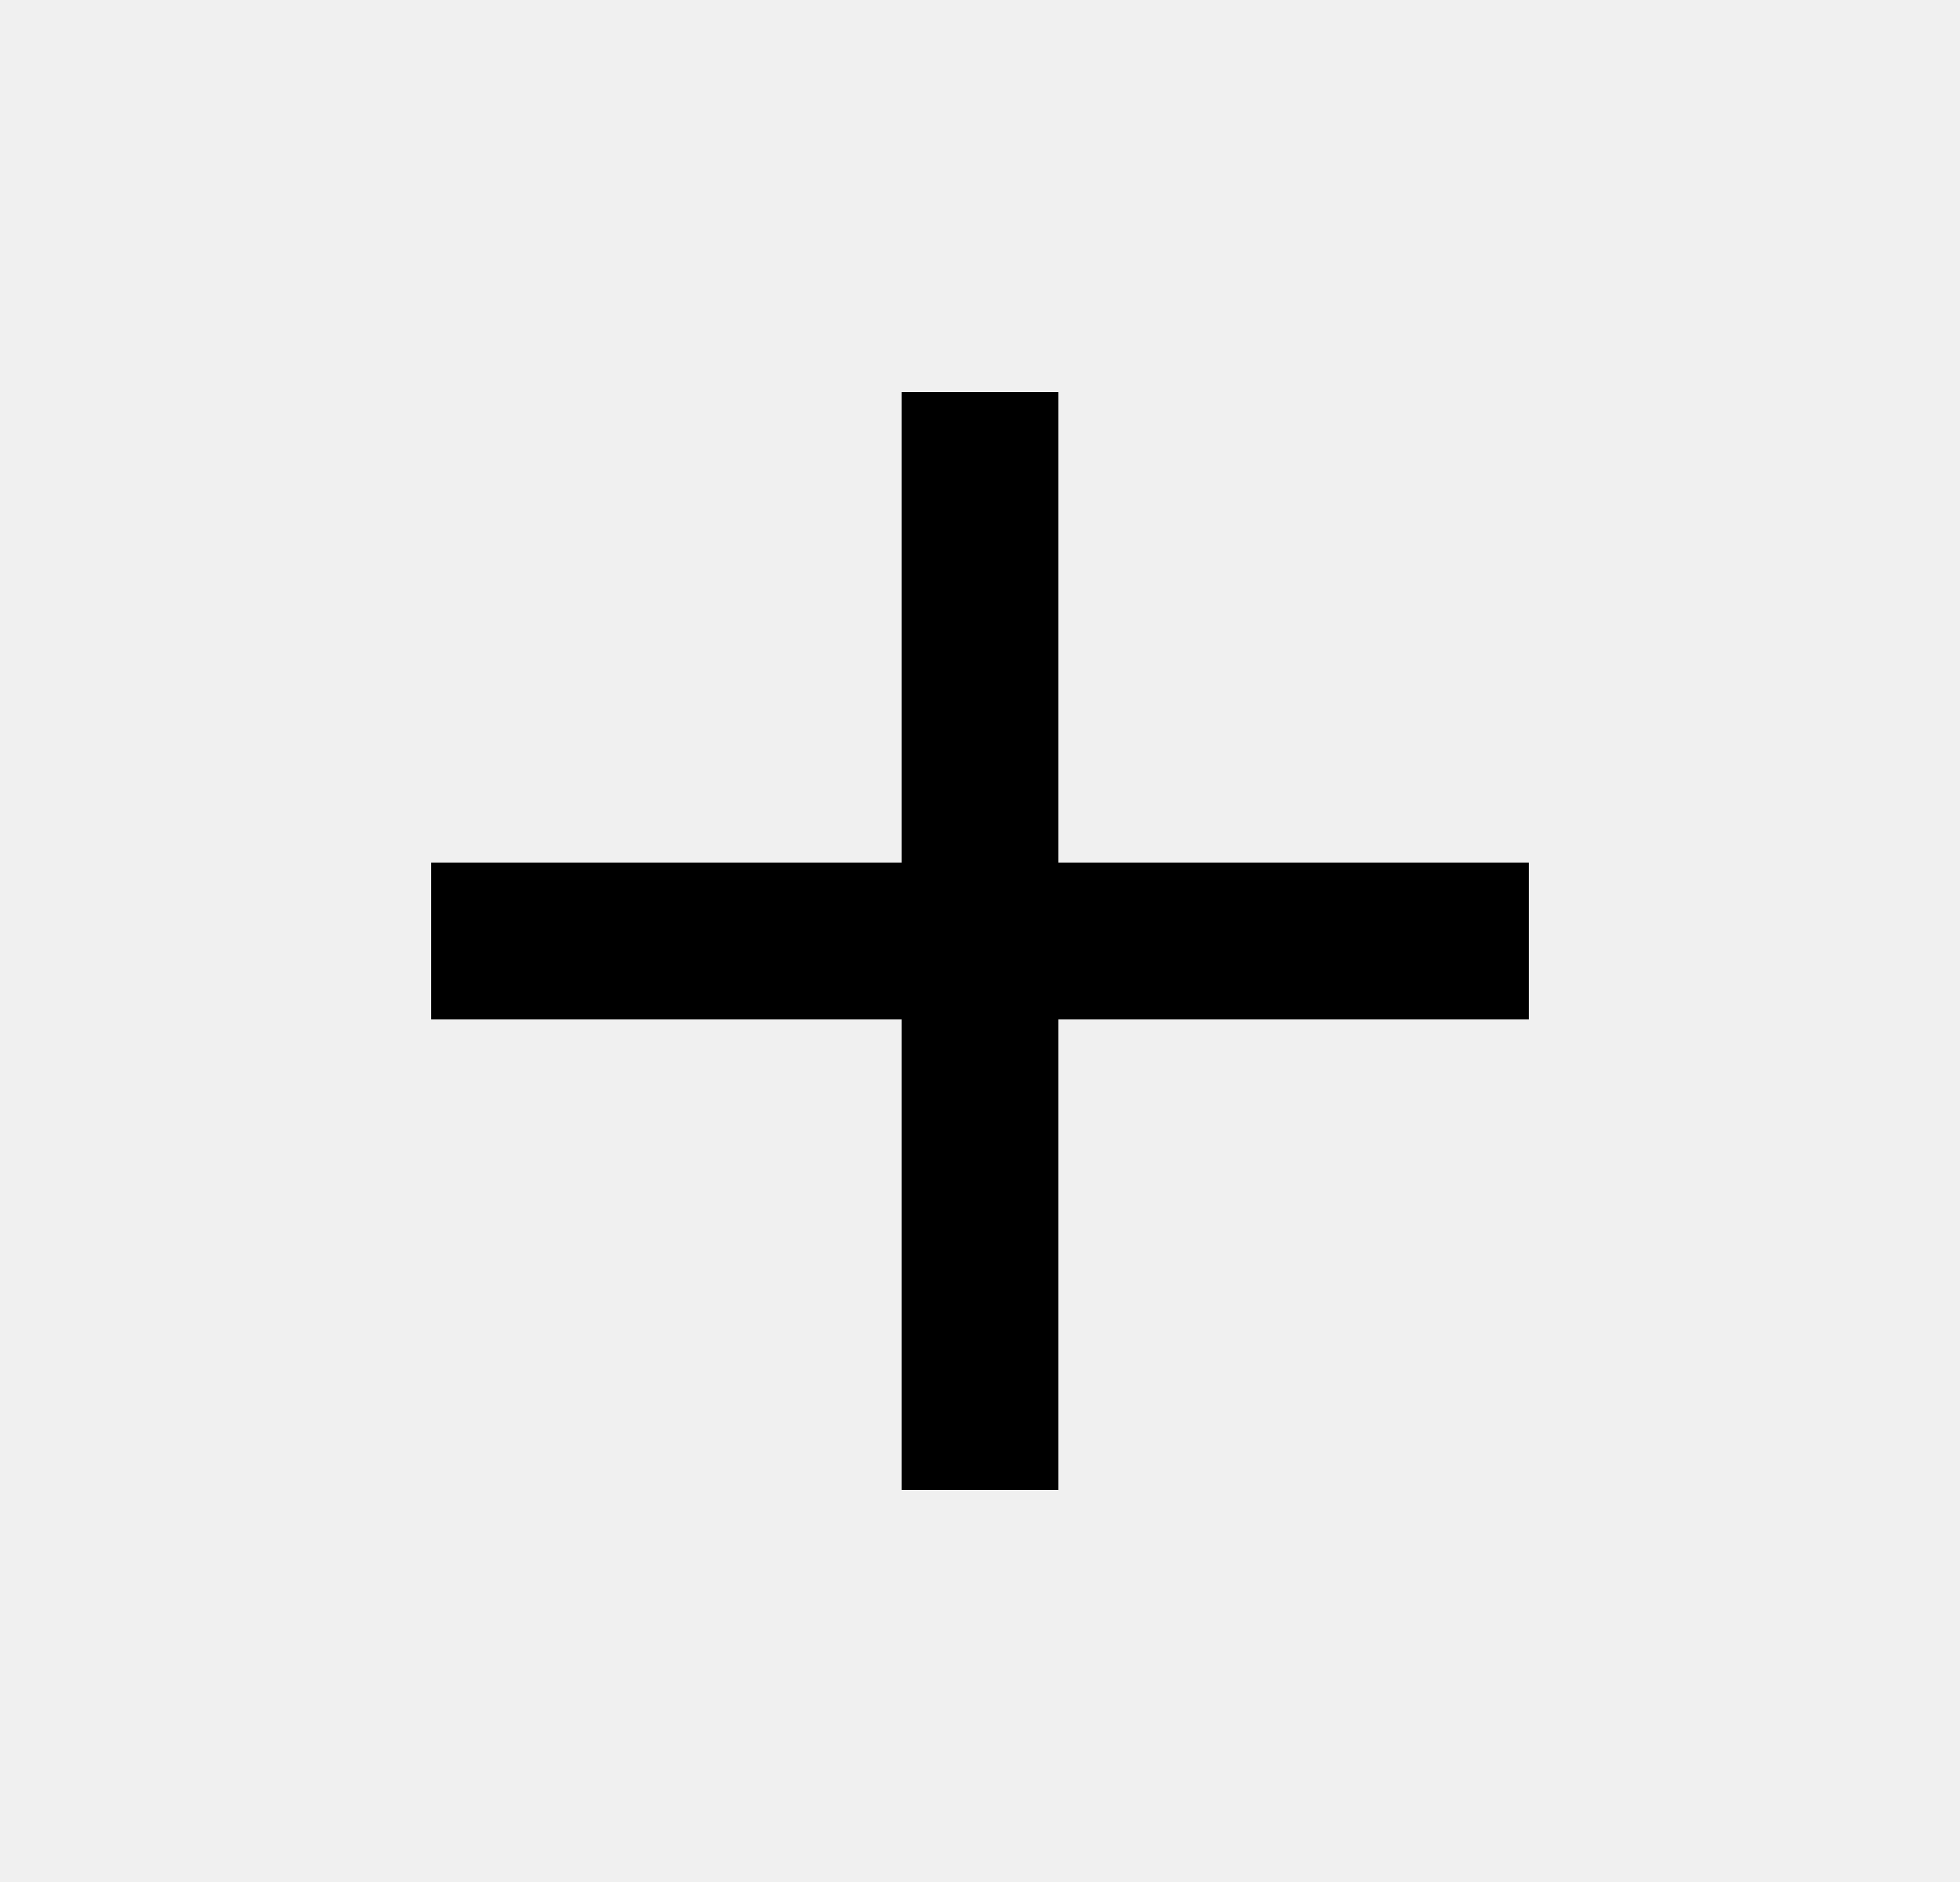
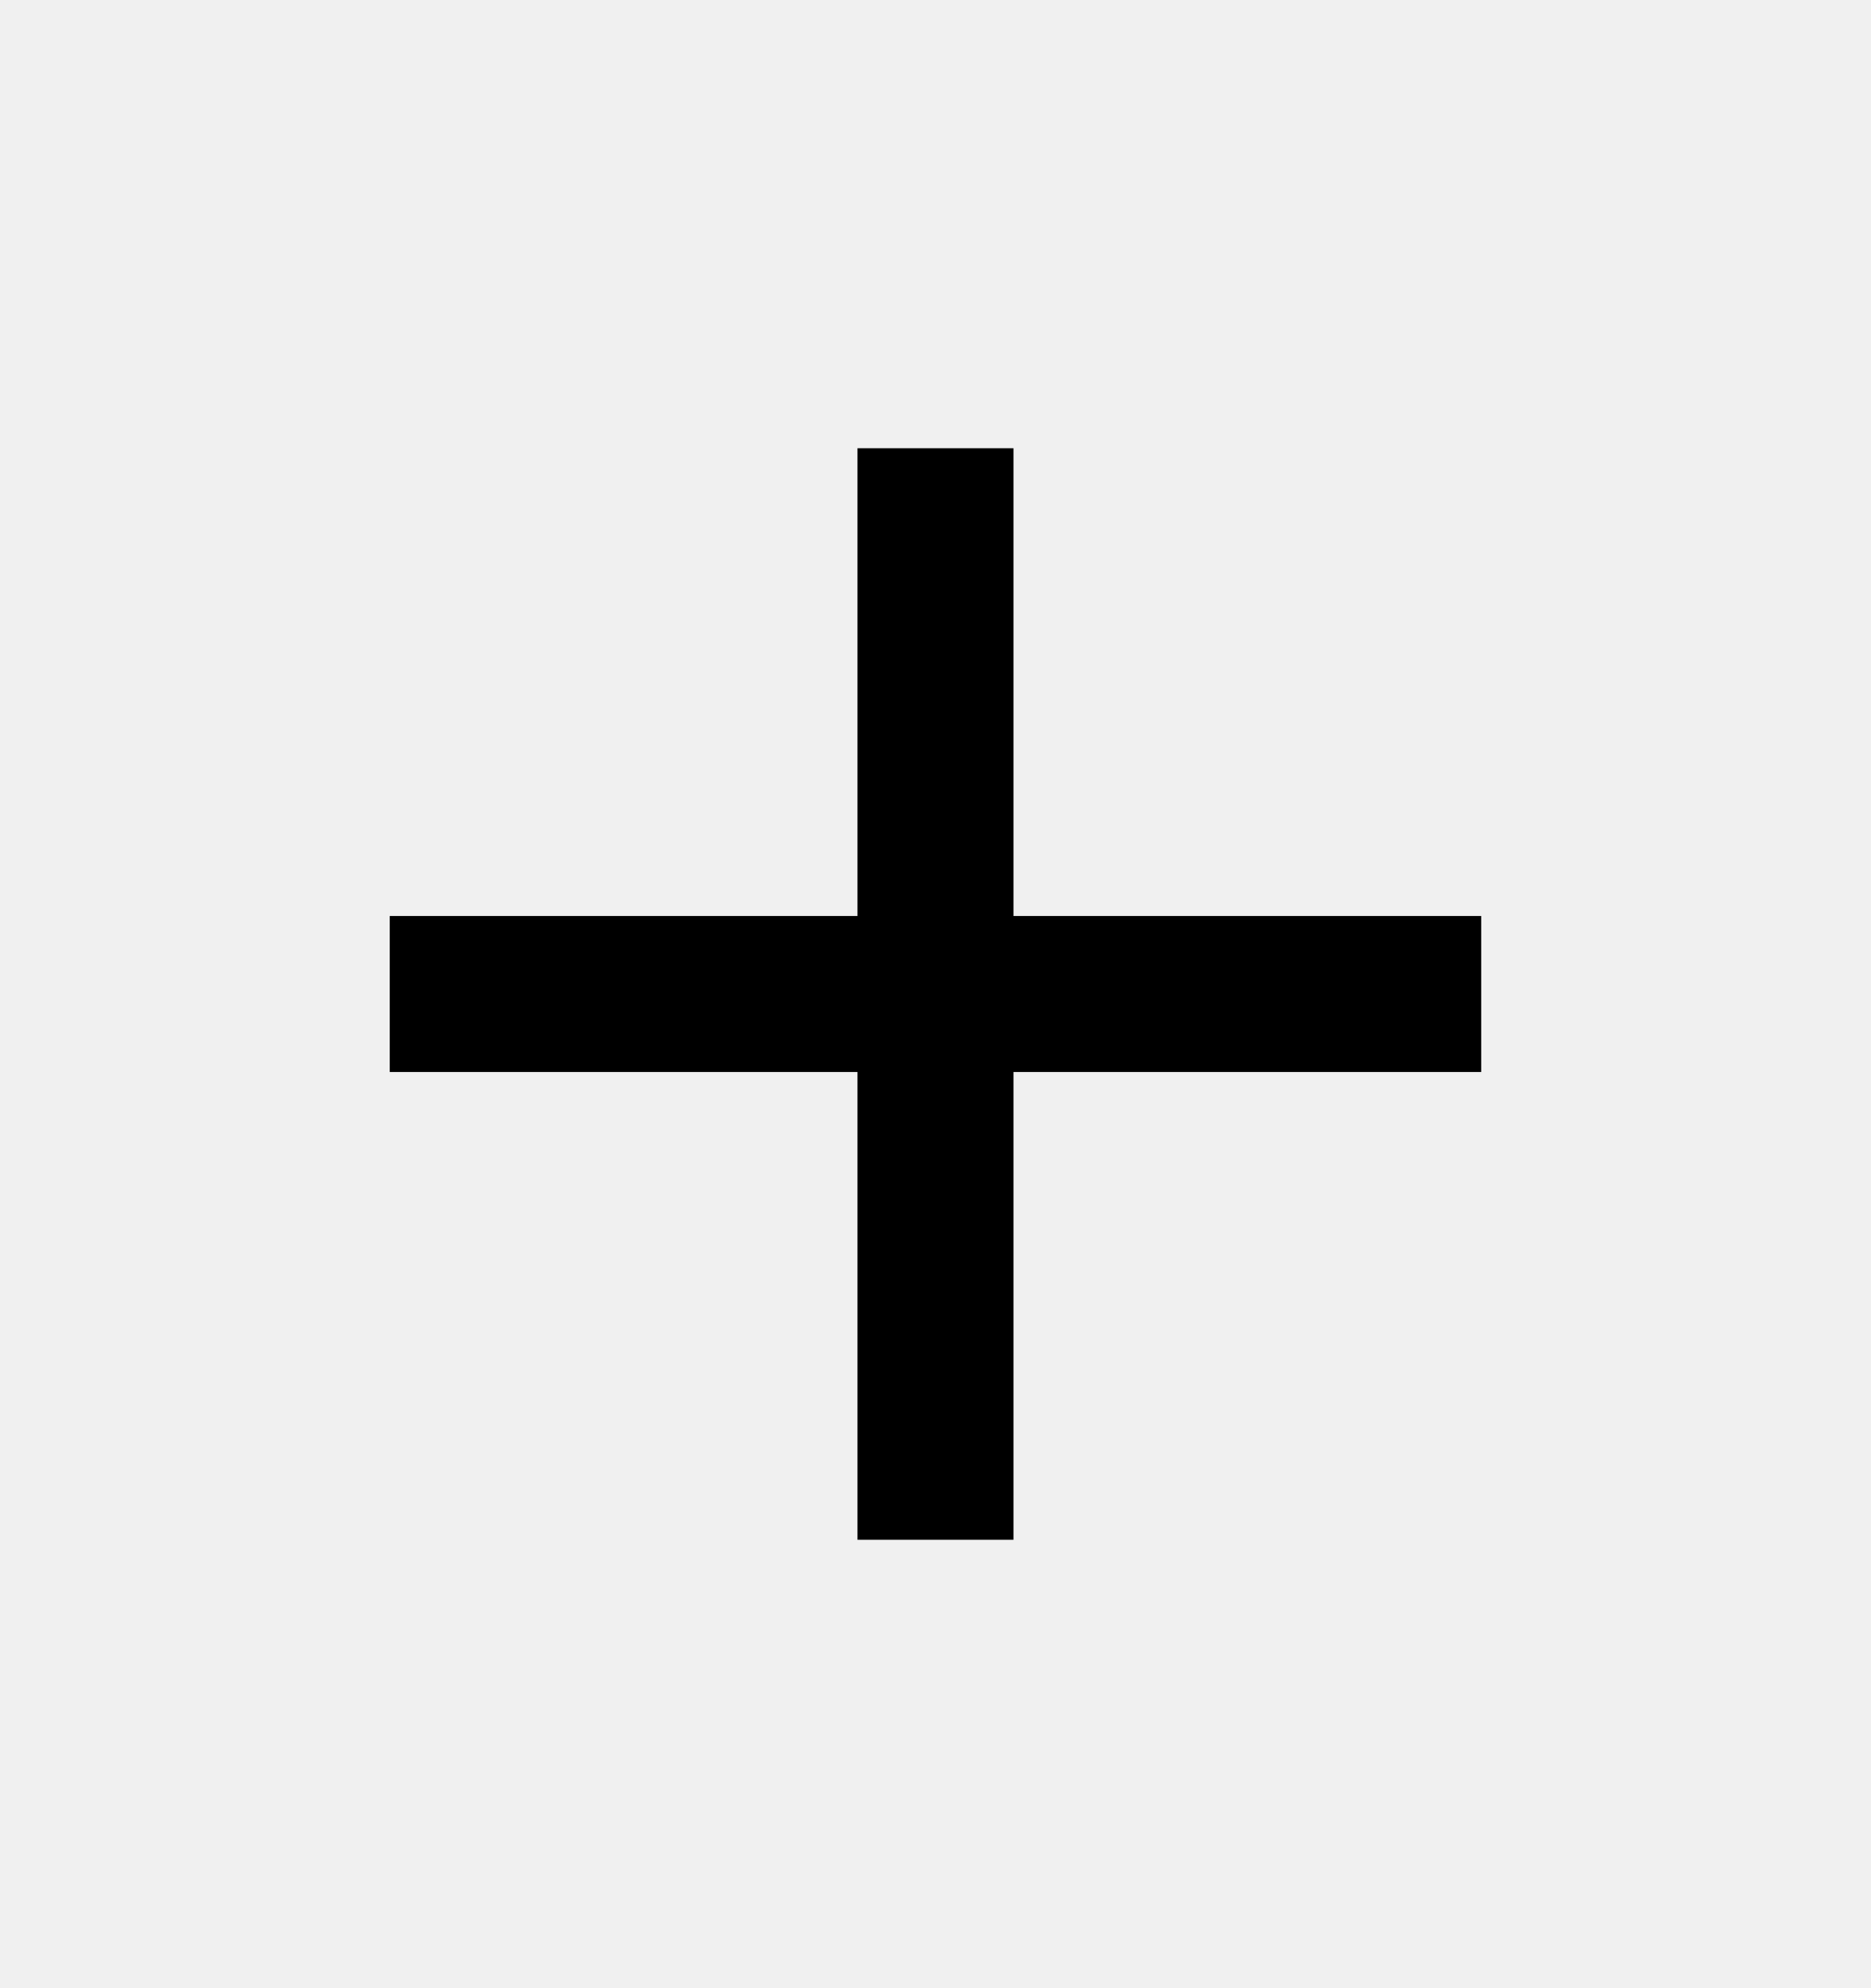
- <svg xmlns="http://www.w3.org/2000/svg" width="25" height="24" viewBox="0 0 25 24" fill="none">
-   <g clip-path="url(#clip0_2505_10995)">
-     <path d="M11.5 11V5H13.5V11H19.5V13H13.5V19H11.5V13H5.5V11H11.5Z" fill="black" />
+ <svg xmlns="http://www.w3.org/2000/svg" width="16" height="17" viewBox="0 0 16 17" fill="none">
+   <g clip-path="url(#clip0_9610_14566)">
+     <path d="M7.333 7.833V3.833H8.667V7.833H12.667V9.167H8.667V13.167H7.333V9.167H3.333V7.833H7.333Z" fill="black" />
  </g>
  <defs>
-     <clipPath id="clip0_2505_10995">
-       <rect width="24" height="24" fill="white" transform="translate(0.5)" />
+     <clipPath id="clip0_9610_14566">
+       <rect width="16" height="16" fill="white" transform="translate(0 0.5)" />
    </clipPath>
  </defs>
</svg>
